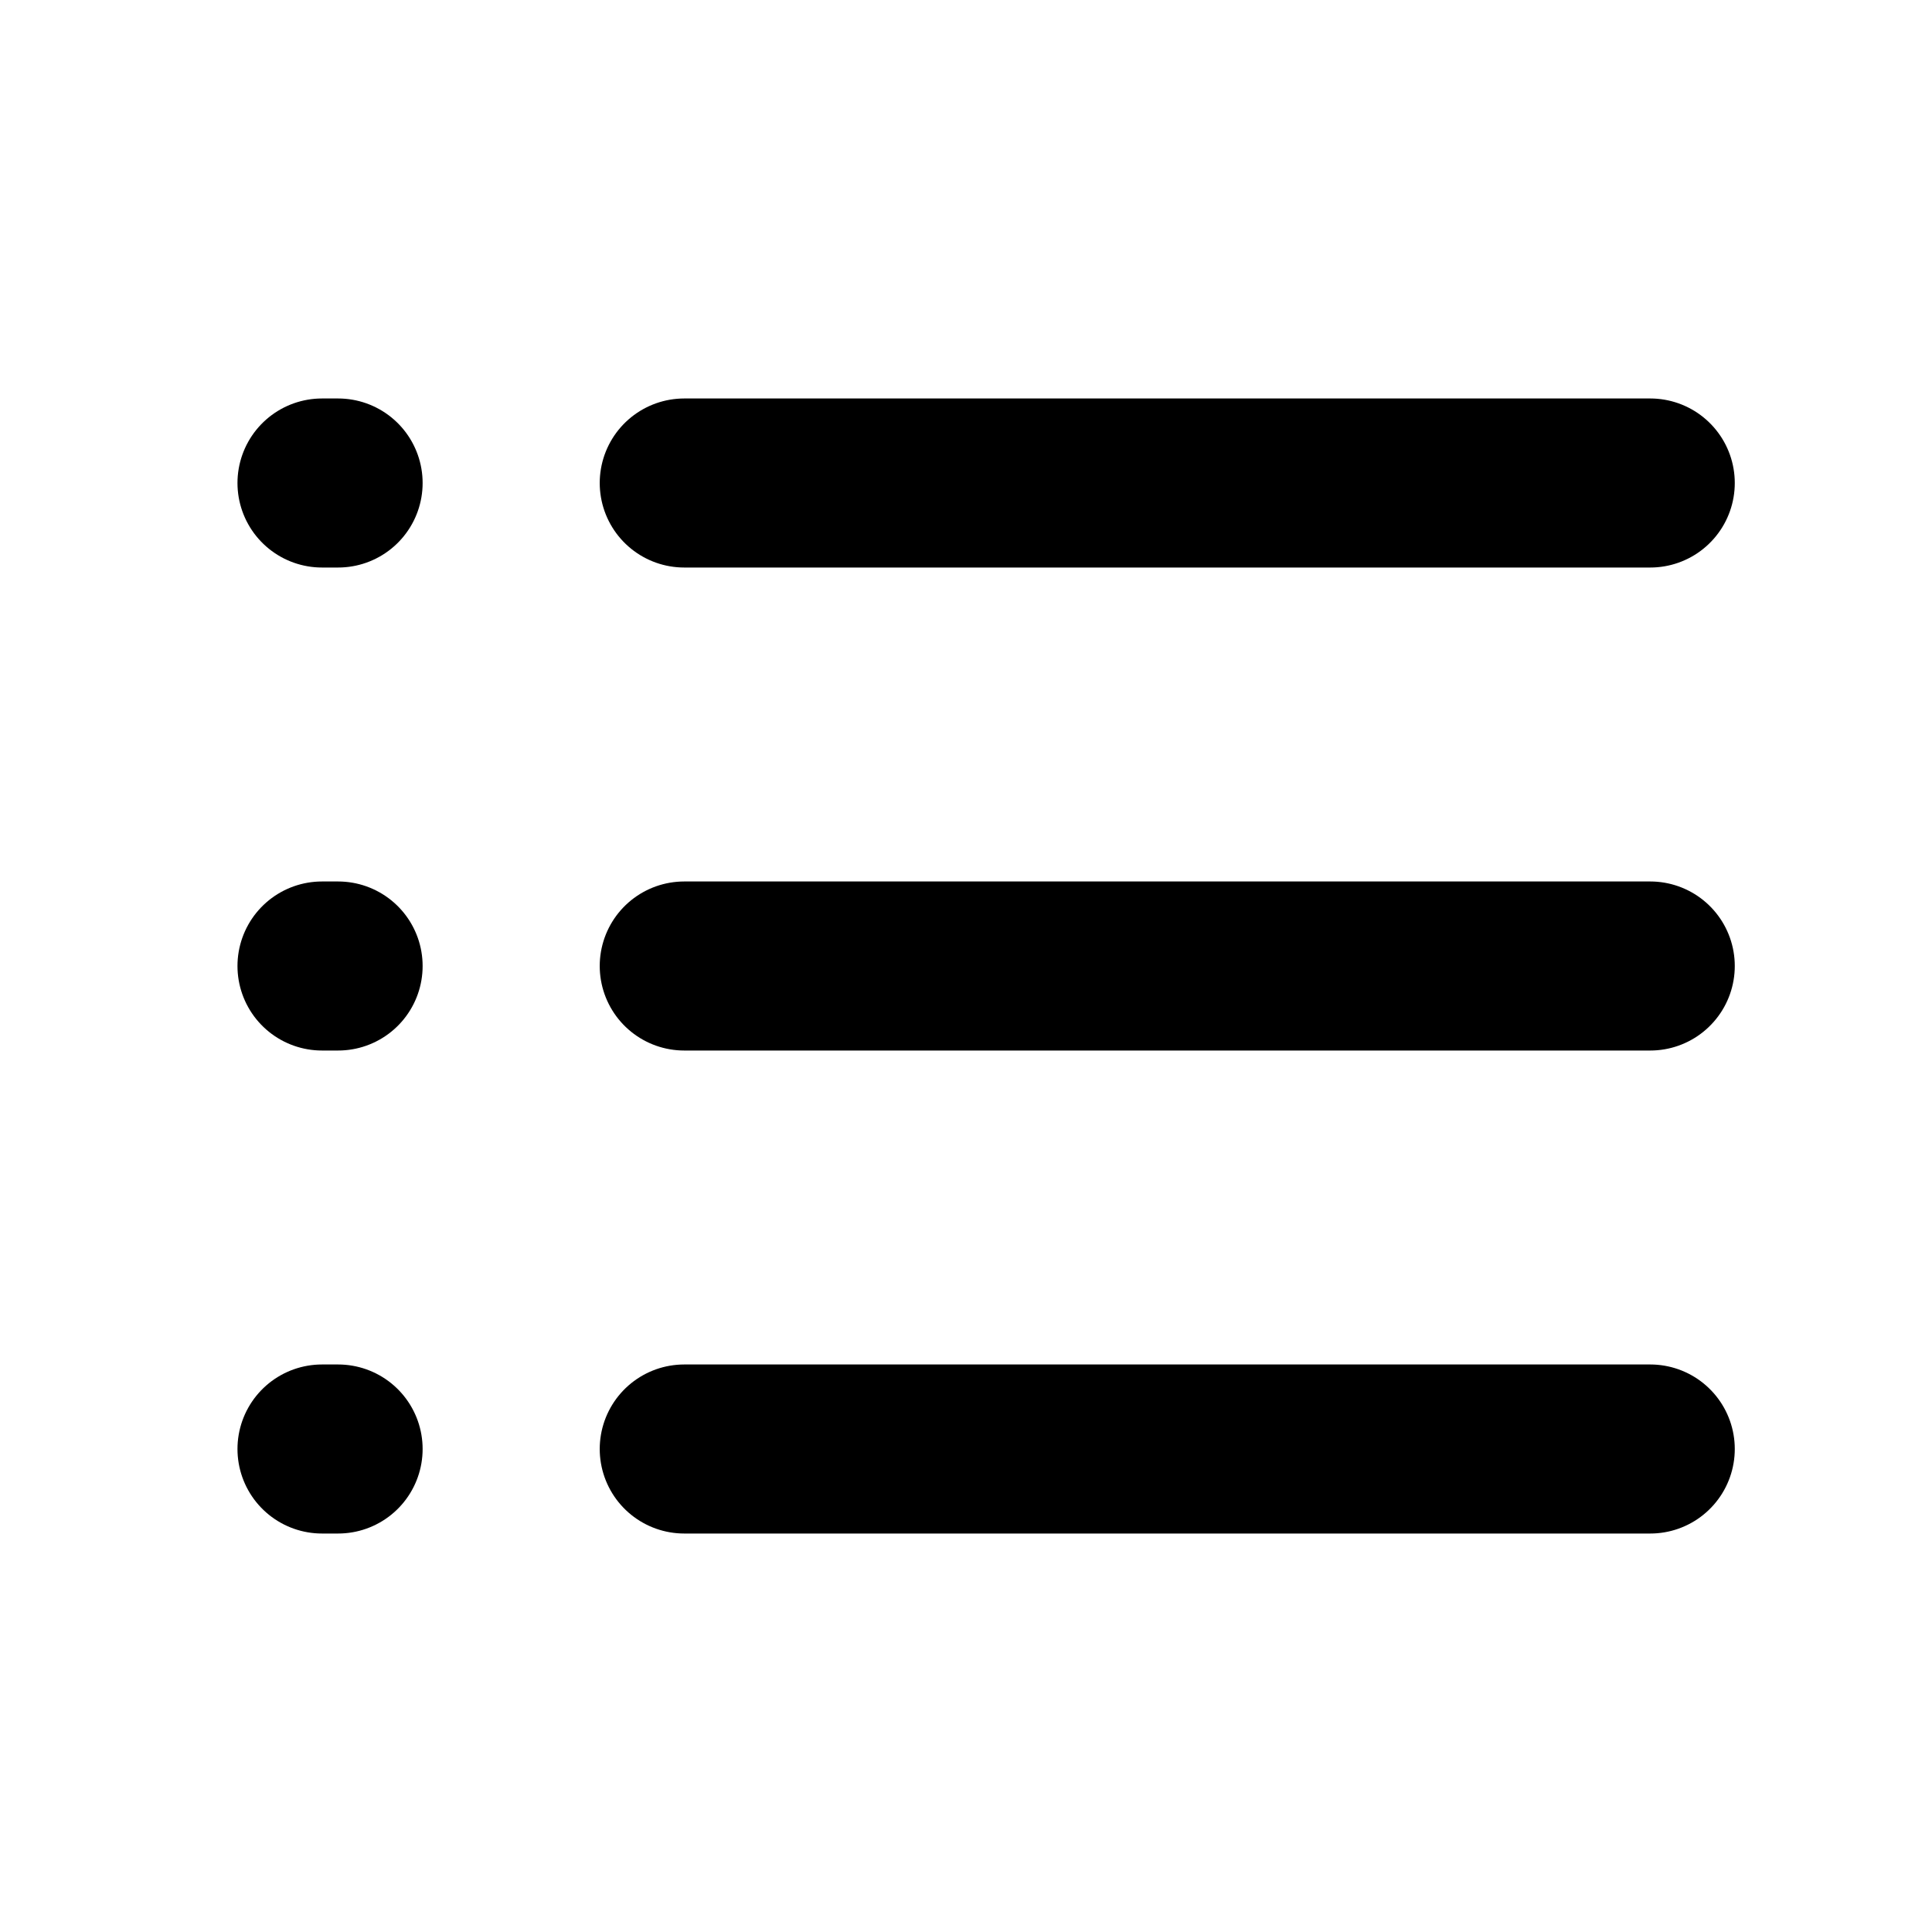
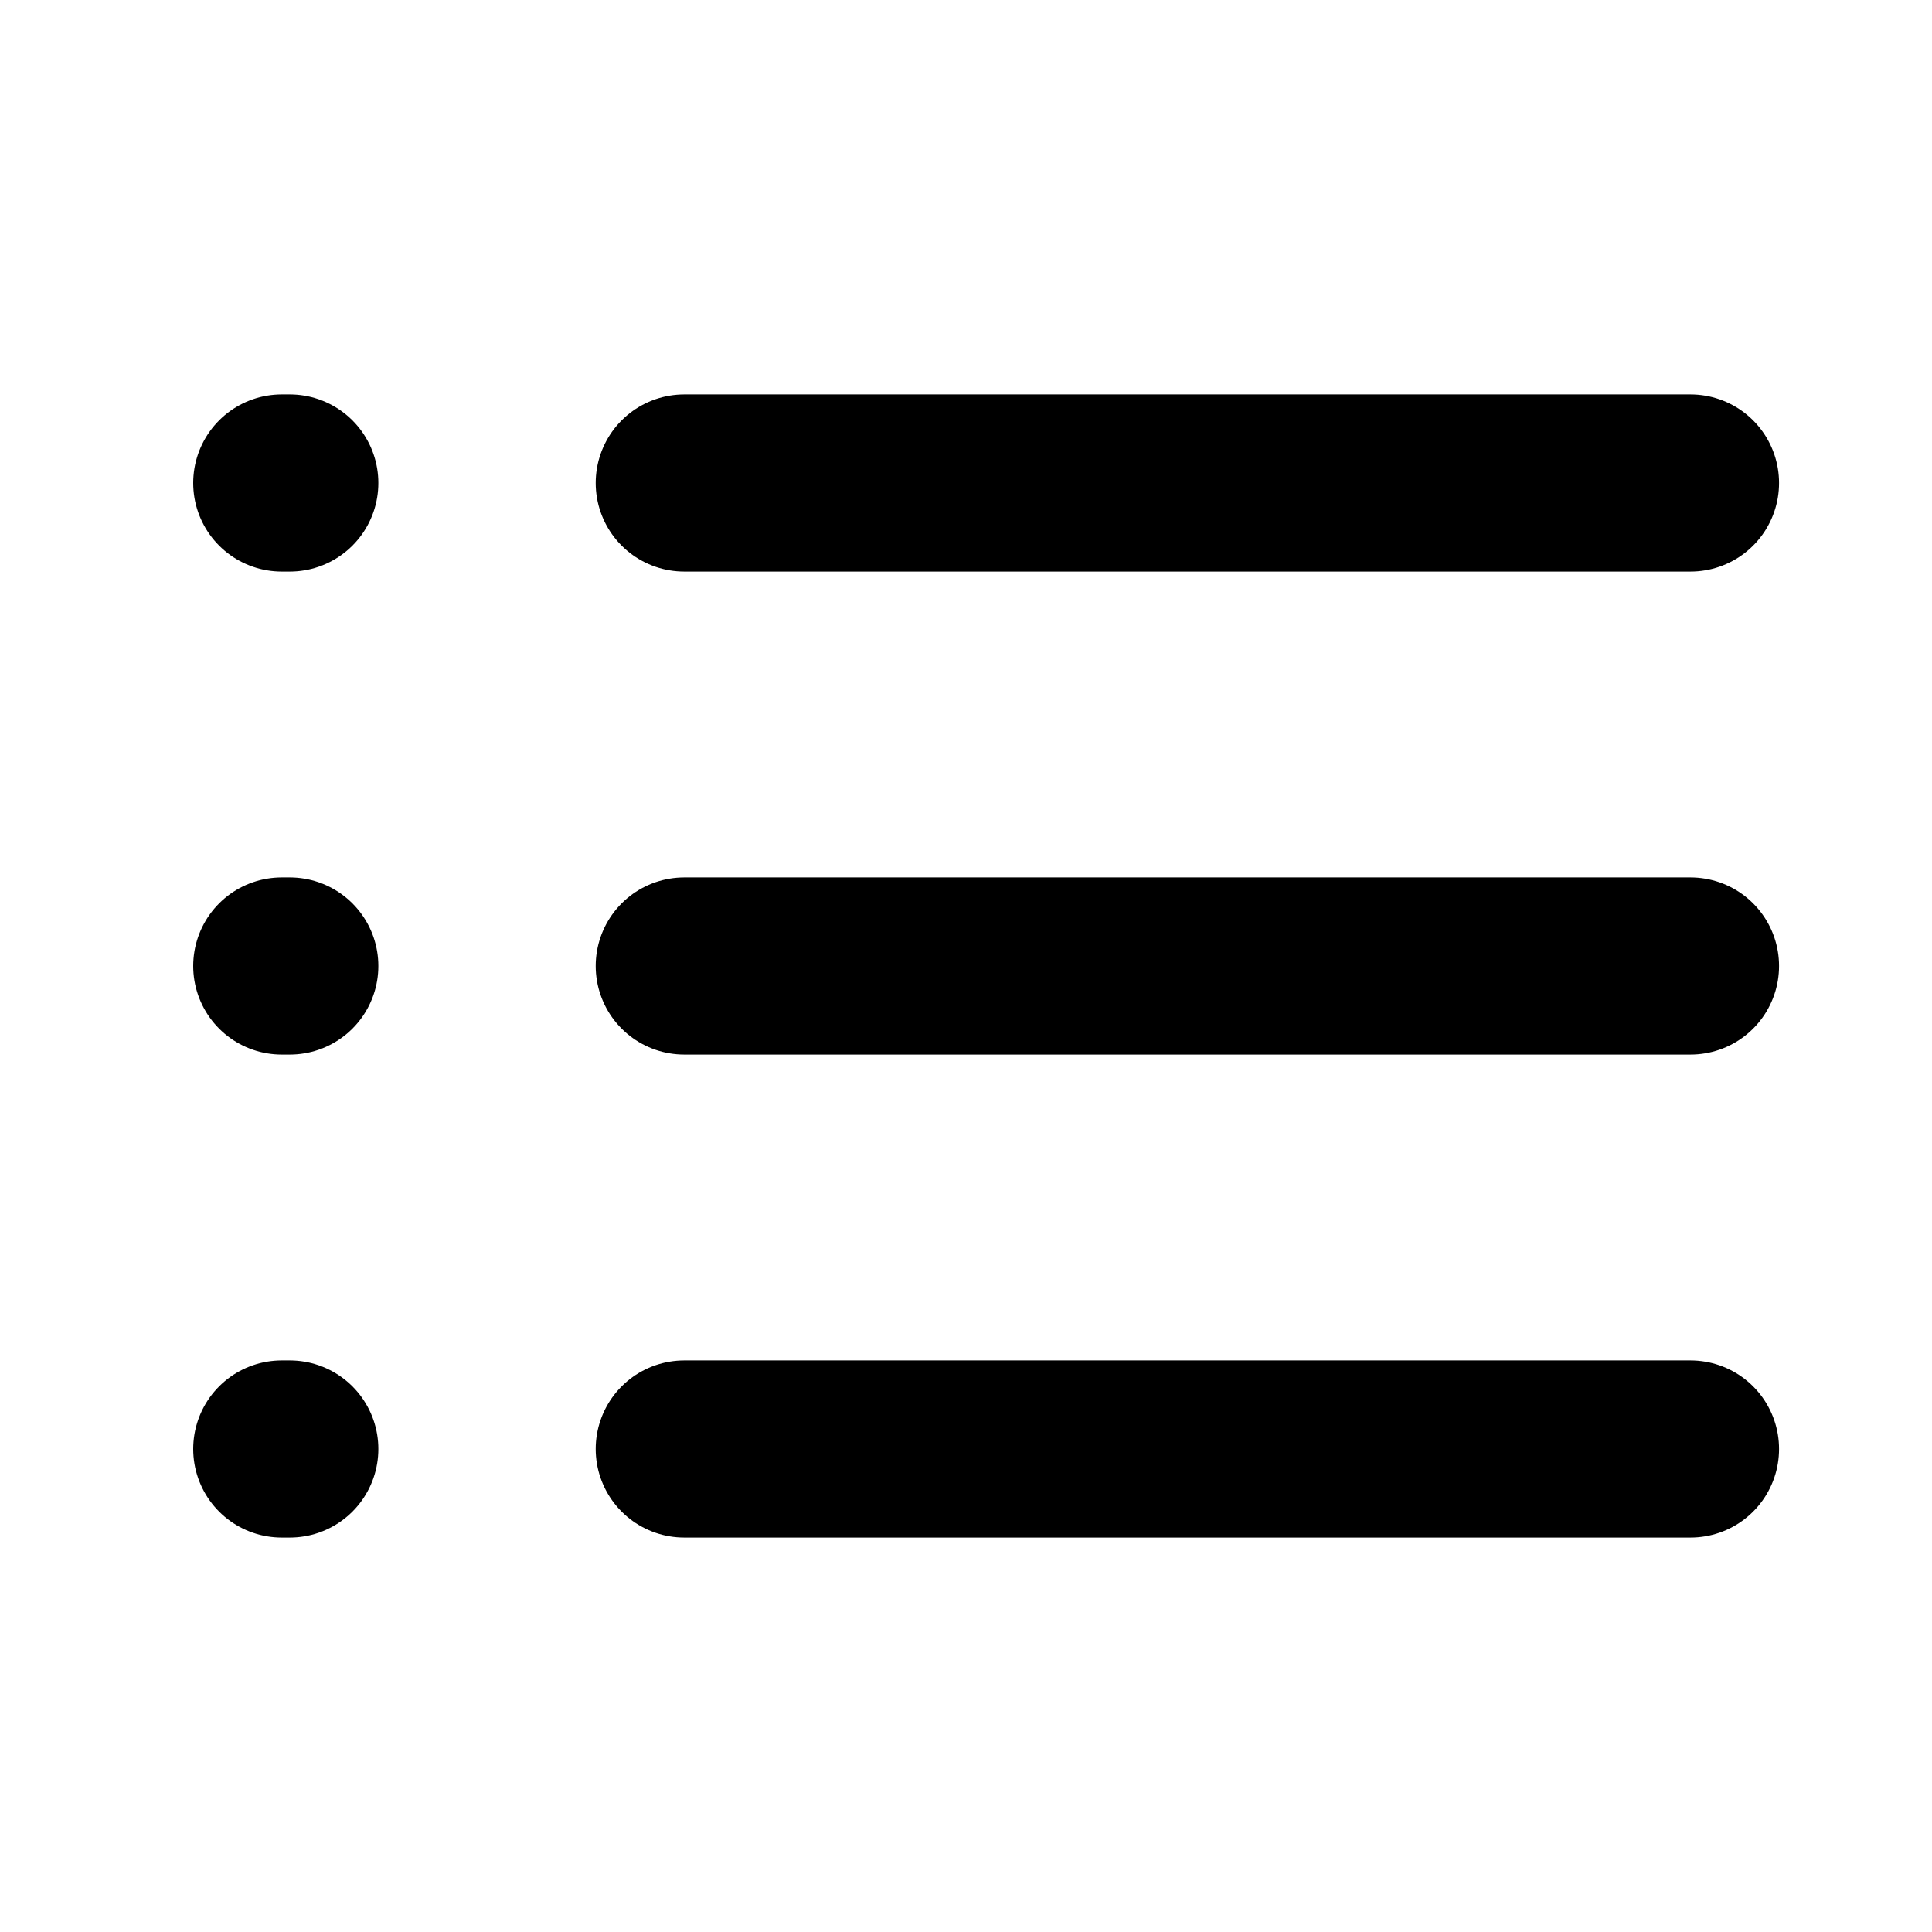
- <svg xmlns="http://www.w3.org/2000/svg" viewBox="0 0 24 24" stroke="#000" stroke-width="2.1" stroke-linecap="round" stroke-linejoin="round" fill="none">
-   <path d="M8.5 6H20.5" />
-   <path d="M8.5 12H20.5" />
-   <path d="M8.5 18H20.5" />
-   <path d="M4 6H4.2" />
-   <path d="M4 12H4.2" />
-   <path d="M4 18H4.2" />
+ <svg xmlns="http://www.w3.org/2000/svg" width="24" height="24" viewBox="0 0 24 24" fill="none">
+   <path d="M8.5 6H21" stroke="#000" stroke-width="2.2" stroke-linecap="round" stroke-linejoin="round" />
+   <path d="M8.5 12H21" stroke="#000" stroke-width="2.2" stroke-linecap="round" stroke-linejoin="round" />
+   <path d="M8.5 18H21" stroke="#000" stroke-width="2.2" stroke-linecap="round" stroke-linejoin="round" />
+   <path d="M3.5 6H3.6" stroke="#000" stroke-width="2.2" stroke-linecap="round" stroke-linejoin="round" />
+   <path d="M3.5 12H3.6" stroke="#000" stroke-width="2.2" stroke-linecap="round" stroke-linejoin="round" />
+   <path d="M3.5 18H3.6" stroke="#000" stroke-width="2.2" stroke-linecap="round" stroke-linejoin="round" />
</svg>
